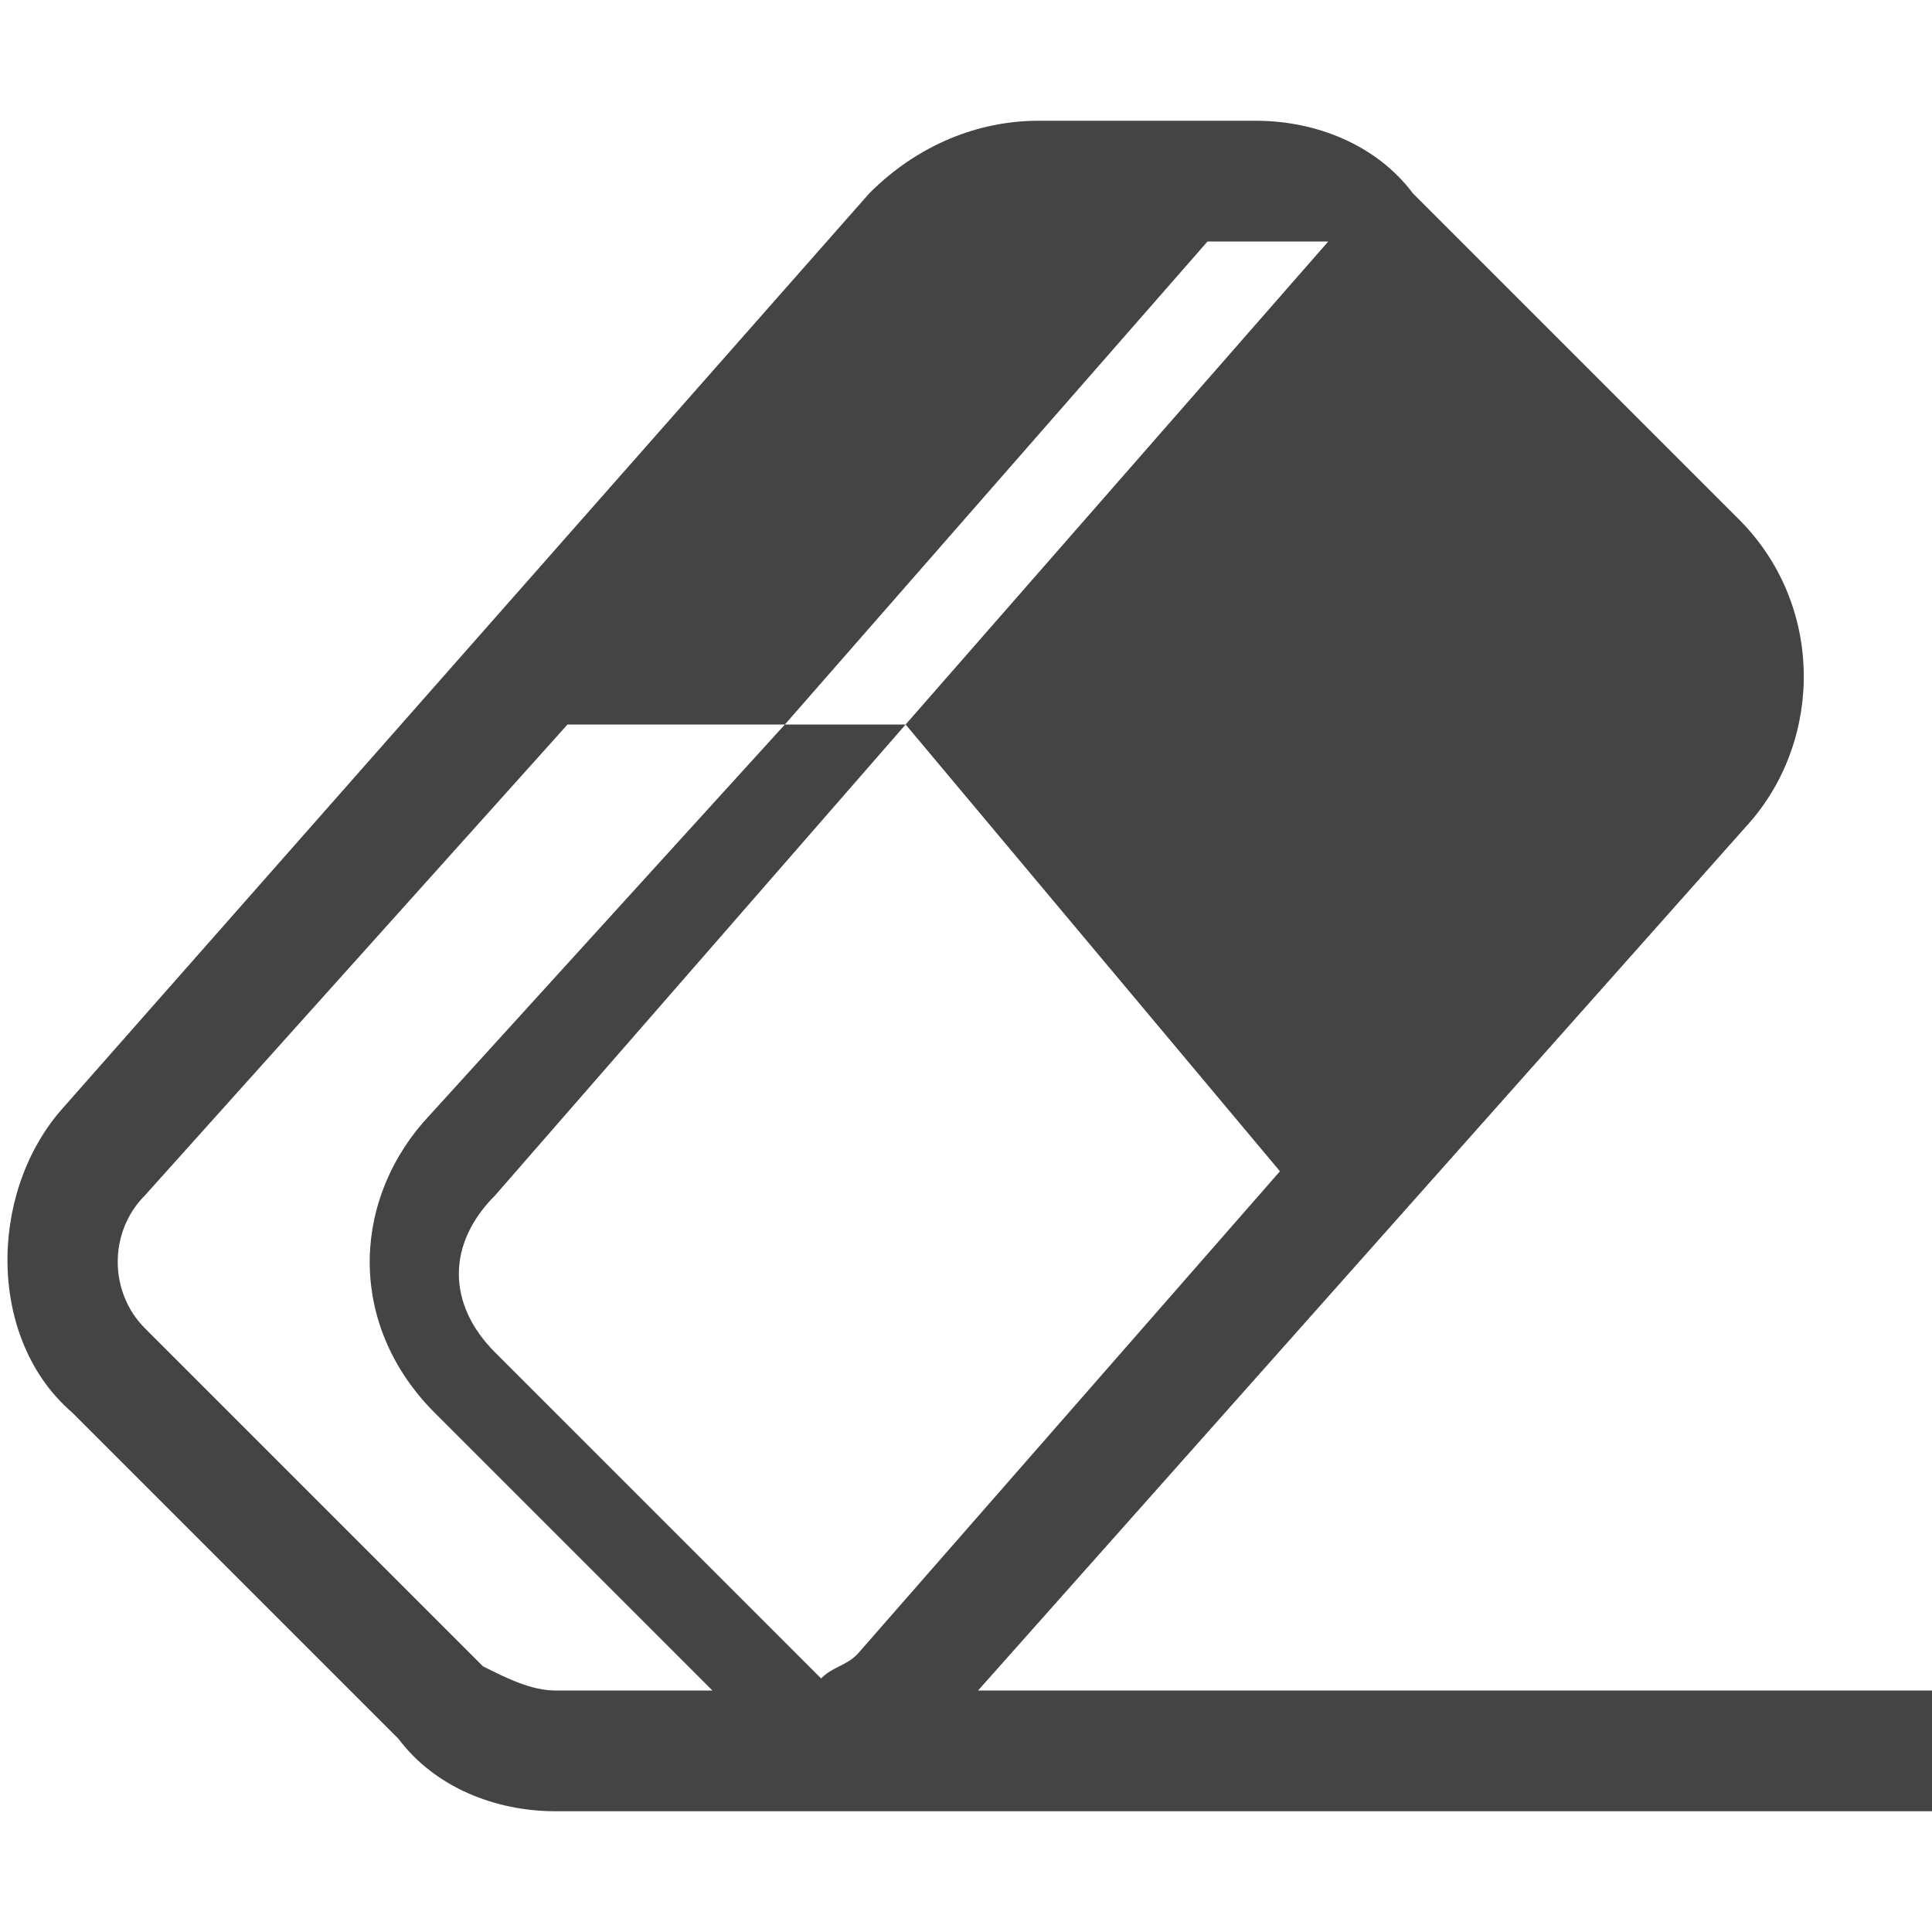
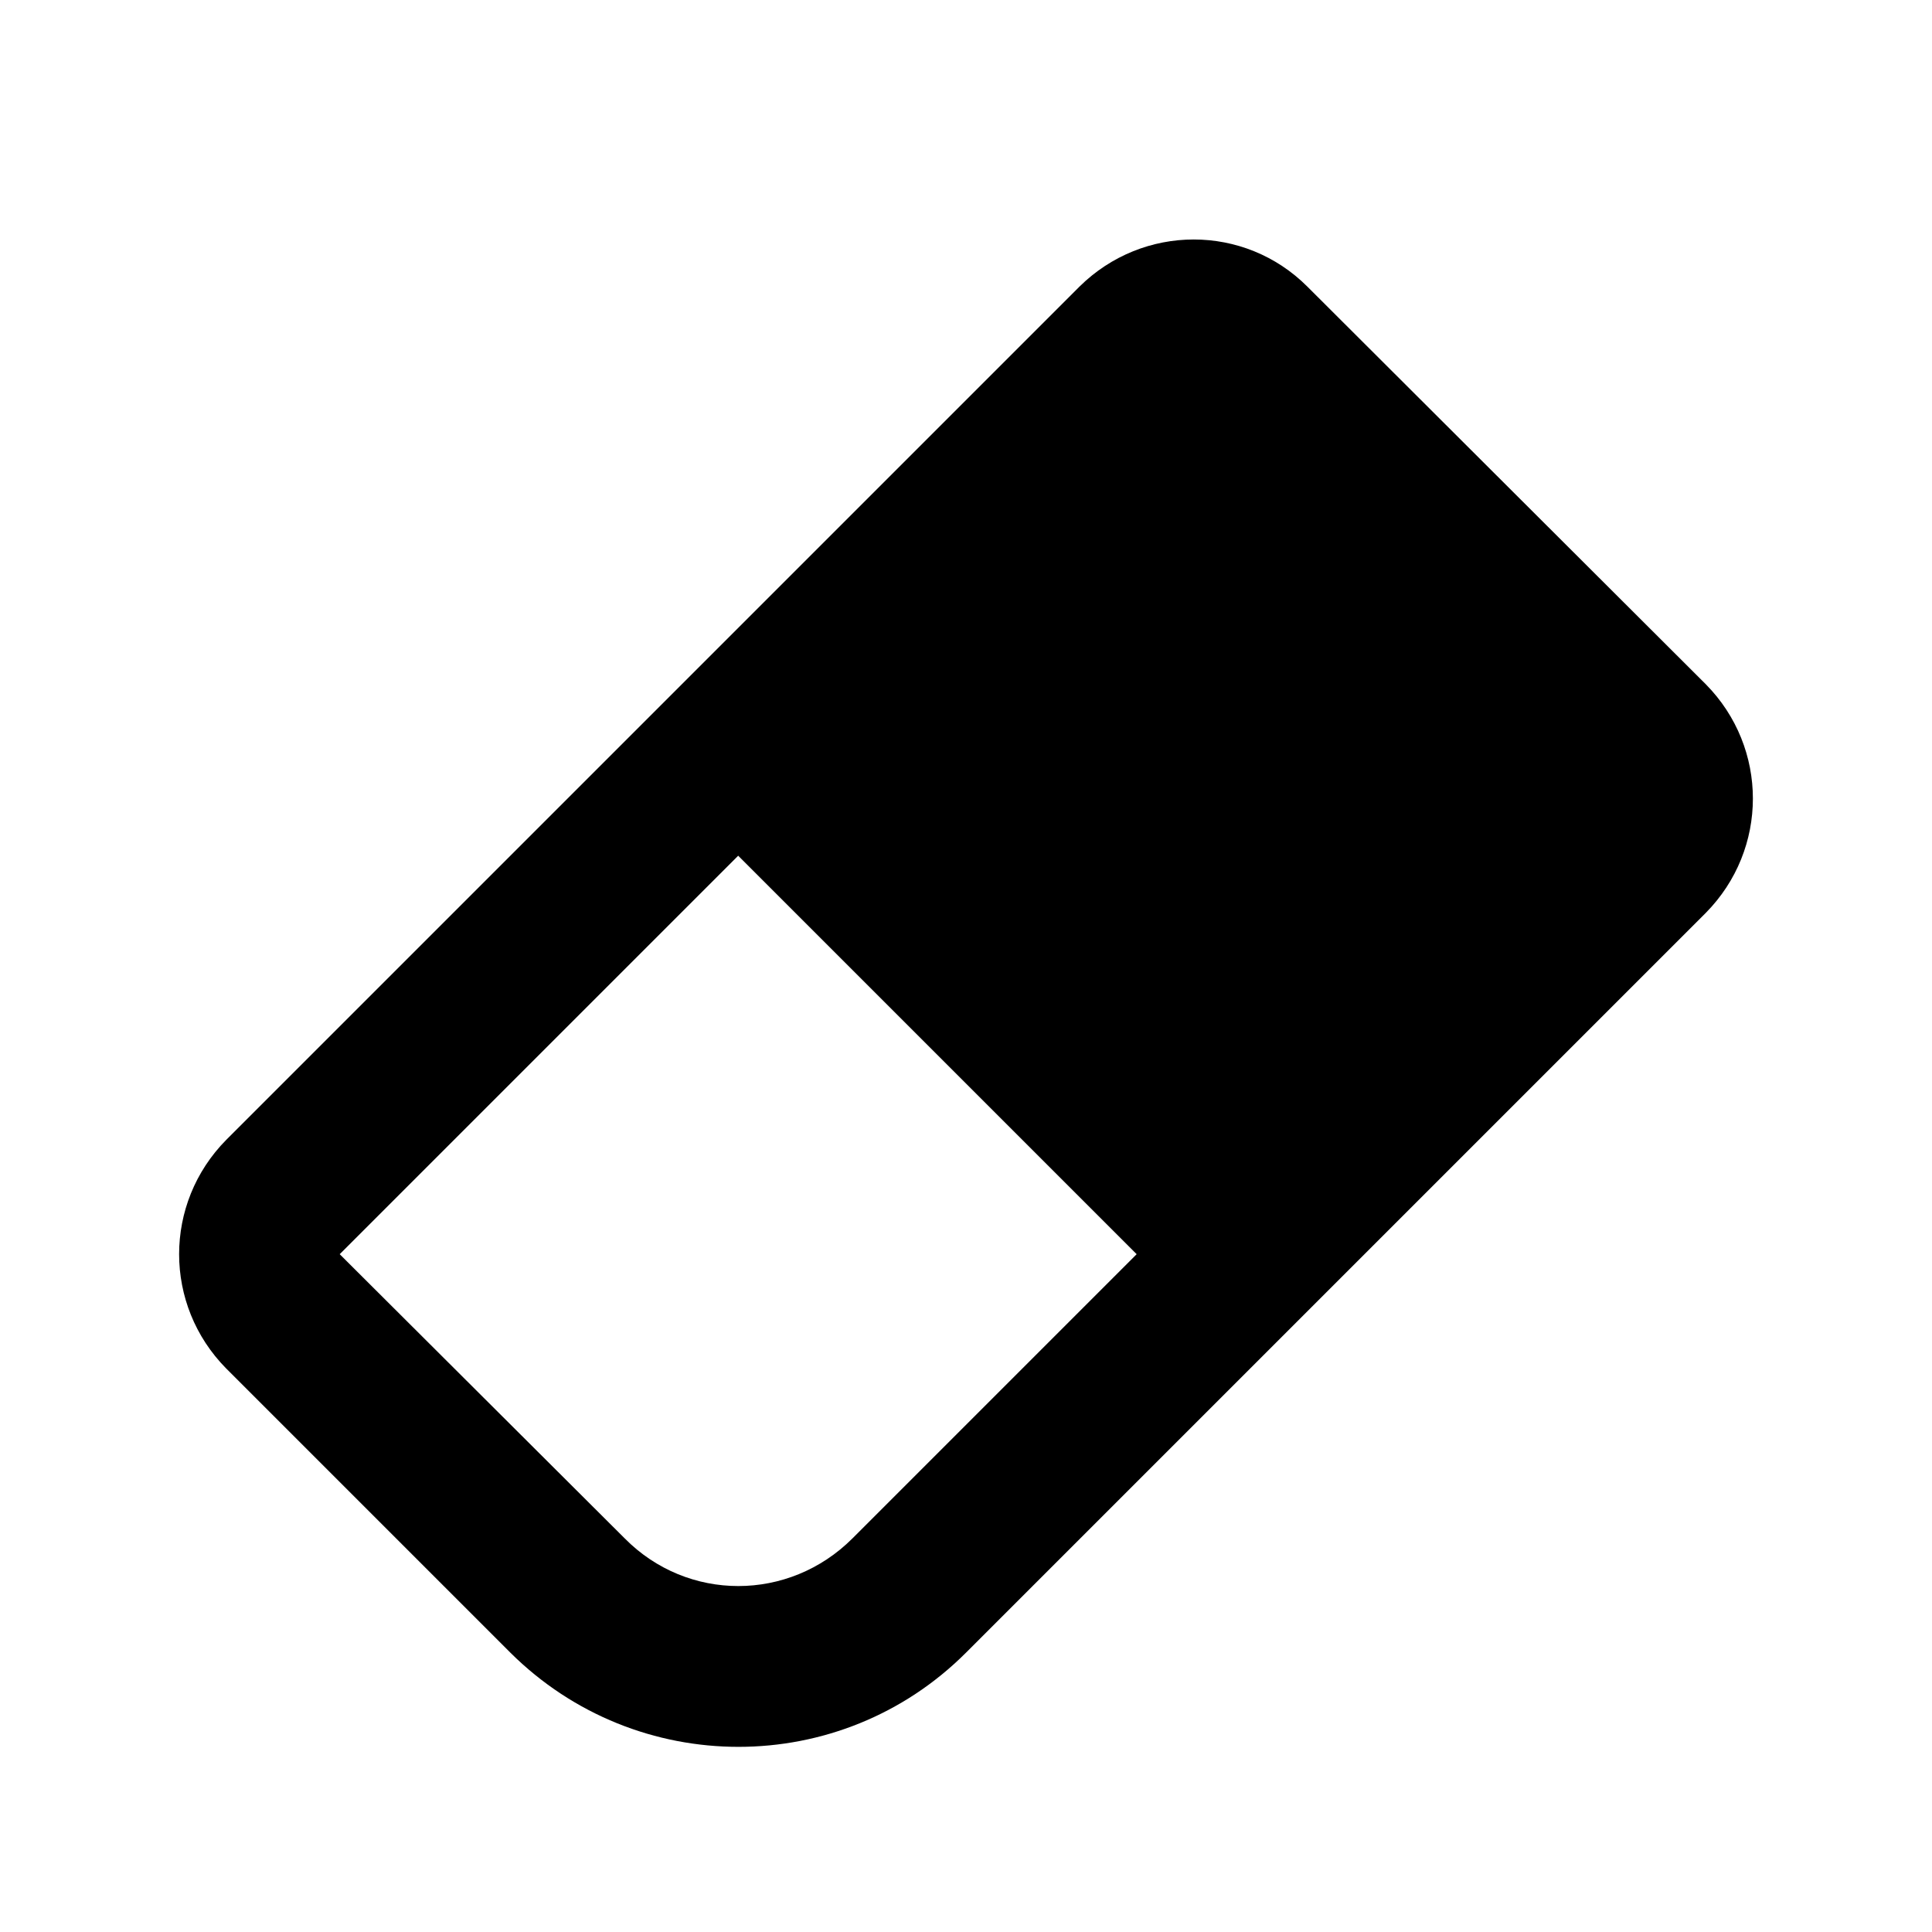
- <svg xmlns="http://www.w3.org/2000/svg" version="1.1" width="16" height="16" viewBox="0 0 16 16">
-   <path fill="#444444" d="M8.1 14l6.4-7.2c0.6-0.7 0.6-1.8-0.1-2.5l-2.7-2.7c-0.3-0.4-0.8-0.6-1.3-0.6h-1.8c-0.5 0-1 0.2-1.4 0.6l-6.7 7.6c-0.6 0.7-0.6 1.9 0.1 2.5l2.7 2.7c0.3 0.4 0.8 0.6 1.3 0.6h11.4v-1h-7.9zM6.8 13.9c0 0 0-0.1 0 0l-2.7-2.7c-0.4-0.4-0.4-0.9 0-1.3l3.4-3.9h-1l-3 3.3c-0.6 0.7-0.6 1.7 0.1 2.4l2.3 2.3h-1.3c-0.2 0-0.4-0.1-0.6-0.2l-2.8-2.8c-0.3-0.3-0.3-0.8 0-1.1l3.5-3.9h1.8l3.5-4h1l-3.5 4 3.1 3.7-3.5 4c-0.1 0.1-0.2 0.1-0.3 0.2z" />
+ <svg xmlns="http://www.w3.org/2000/svg" viewBox="0 0 24 24">
+   <path d="M16.24,3.56L21.19,8.5C21.97,9.29 21.97,10.55 21.19,11.34L12,20.53C10.44,   22.09 7.91,22.09 6.34,20.53L2.81,17C2.03,16.21 2.03,14.95 2.81,14.16L13.41   ,3.56C14.2,2.78 15.46,2.78 16.24,3.56M4.22,15.58L7.76,19.11C8.54,19.9 9.8   ,19.9 10.59,19.11L14.12,15.58L9.17,10.63L4.22,15.58Z" />
</svg>
